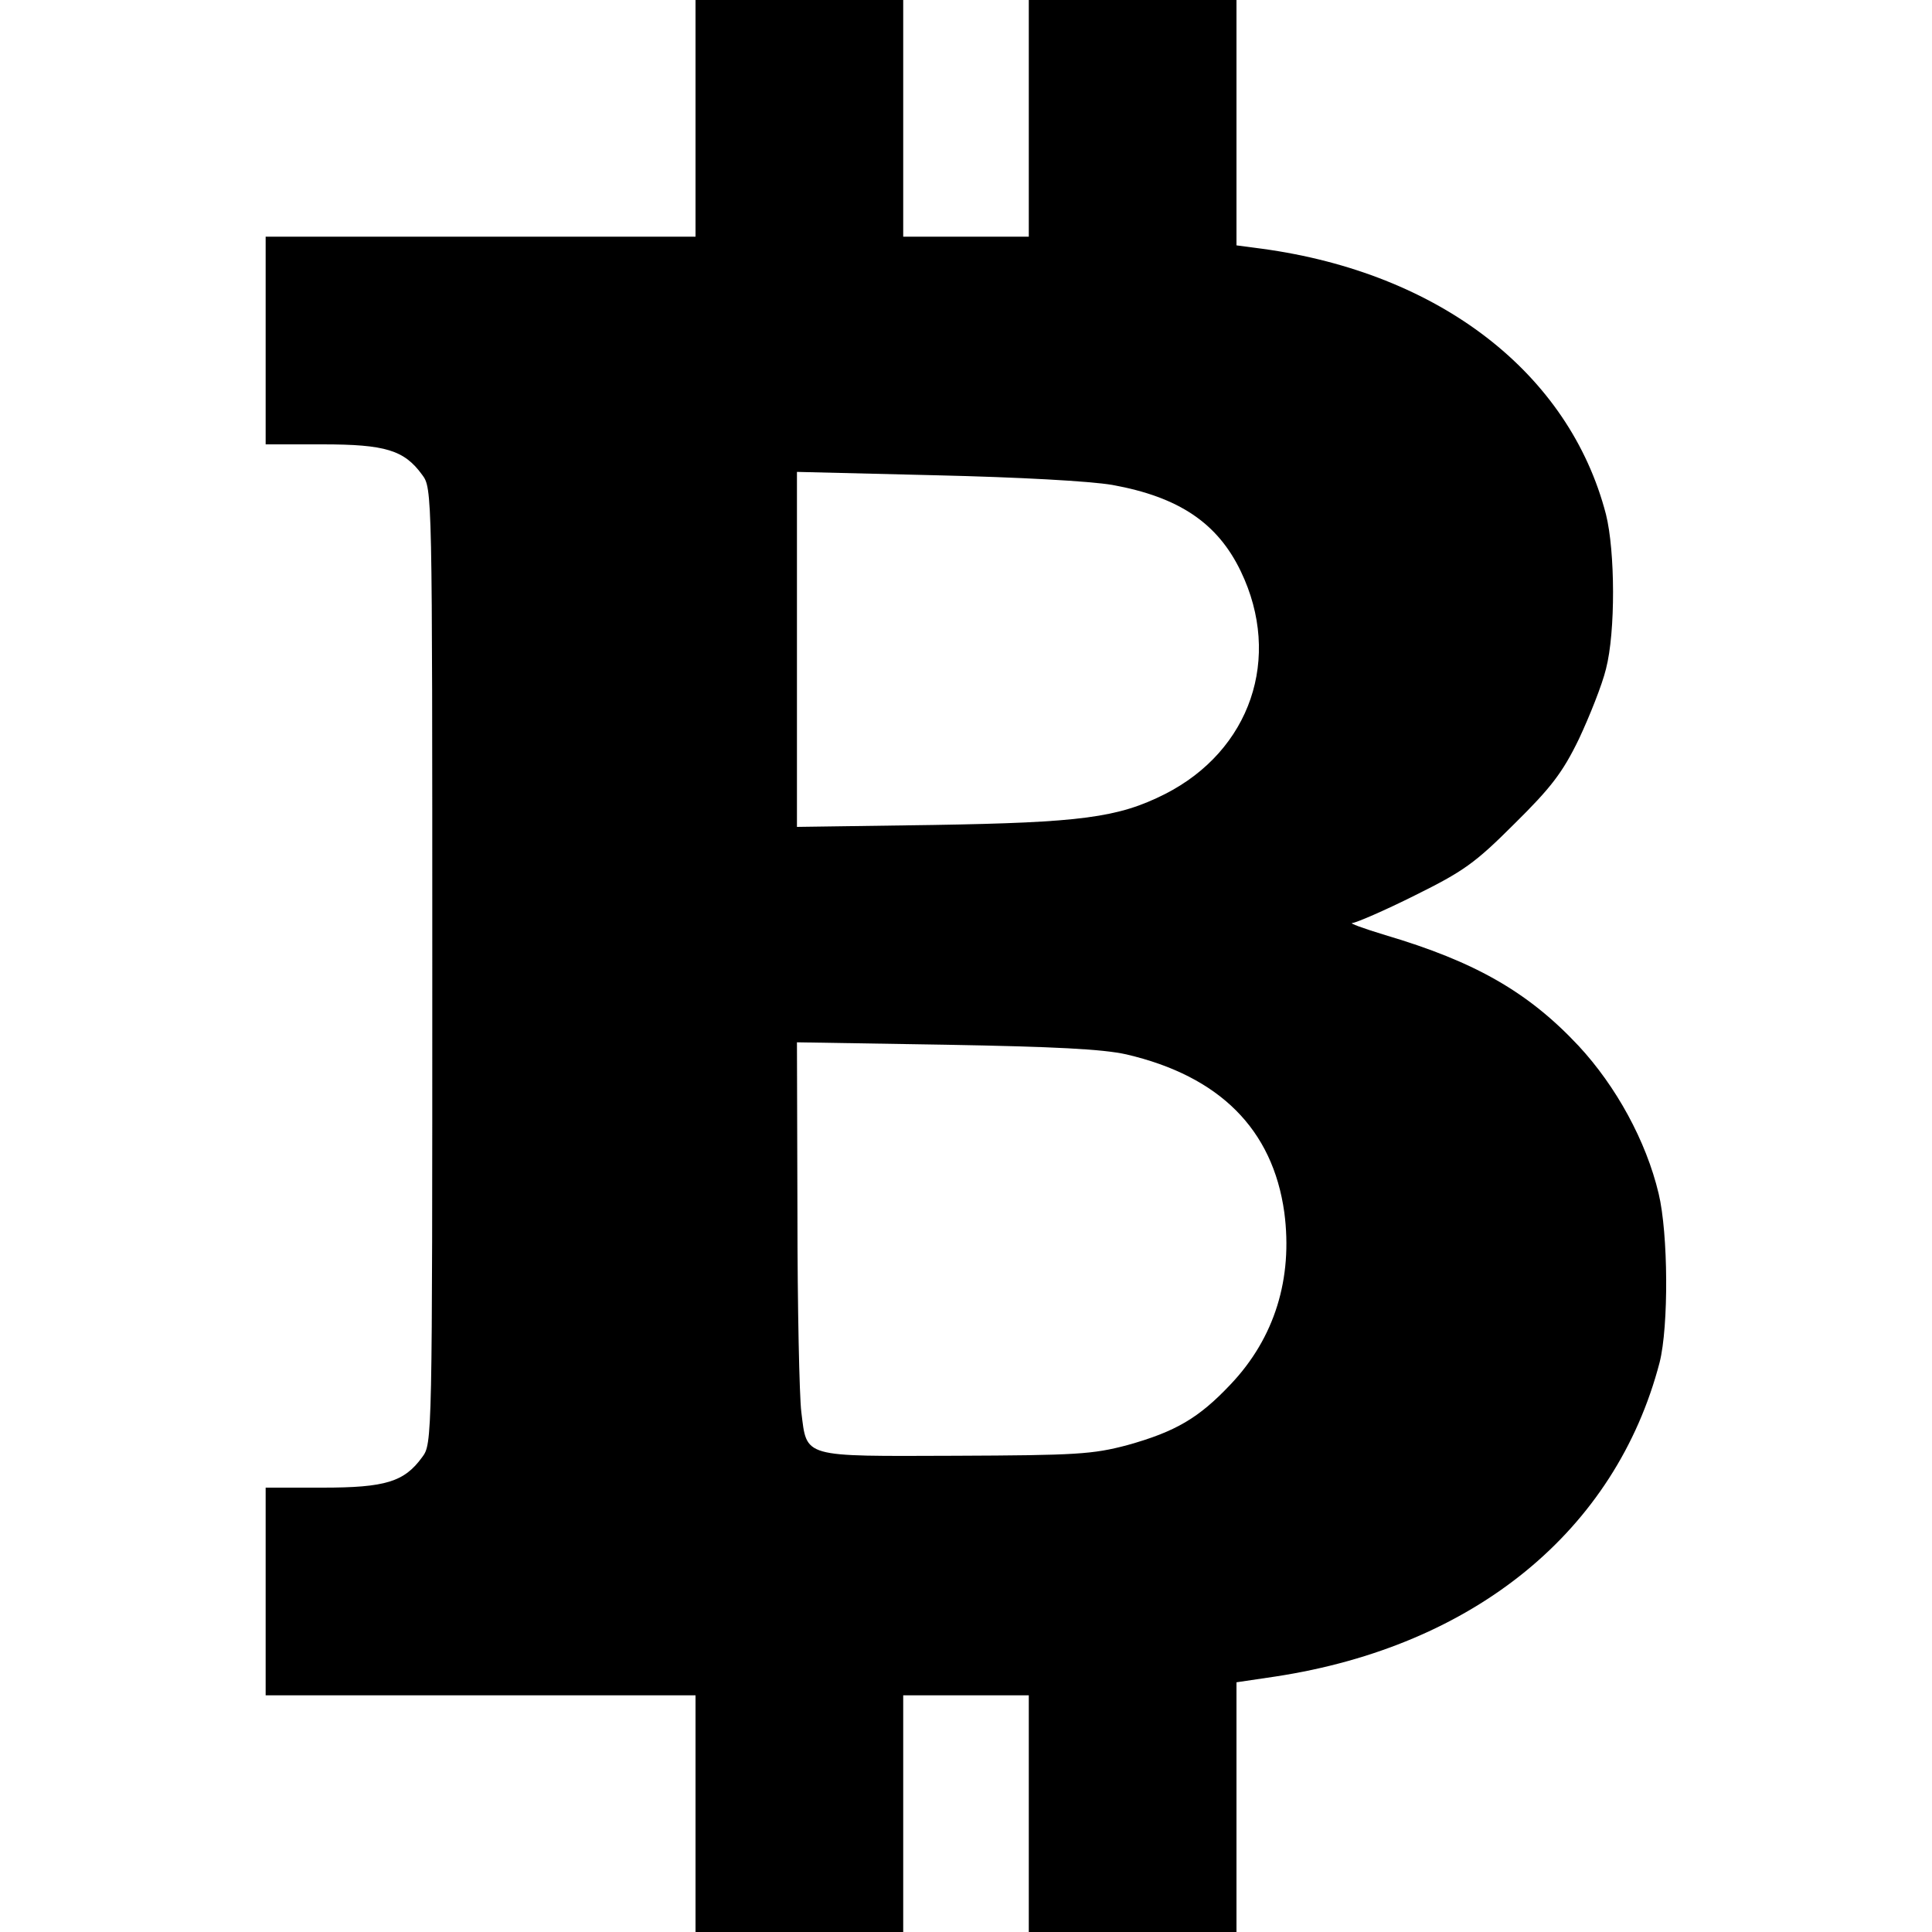
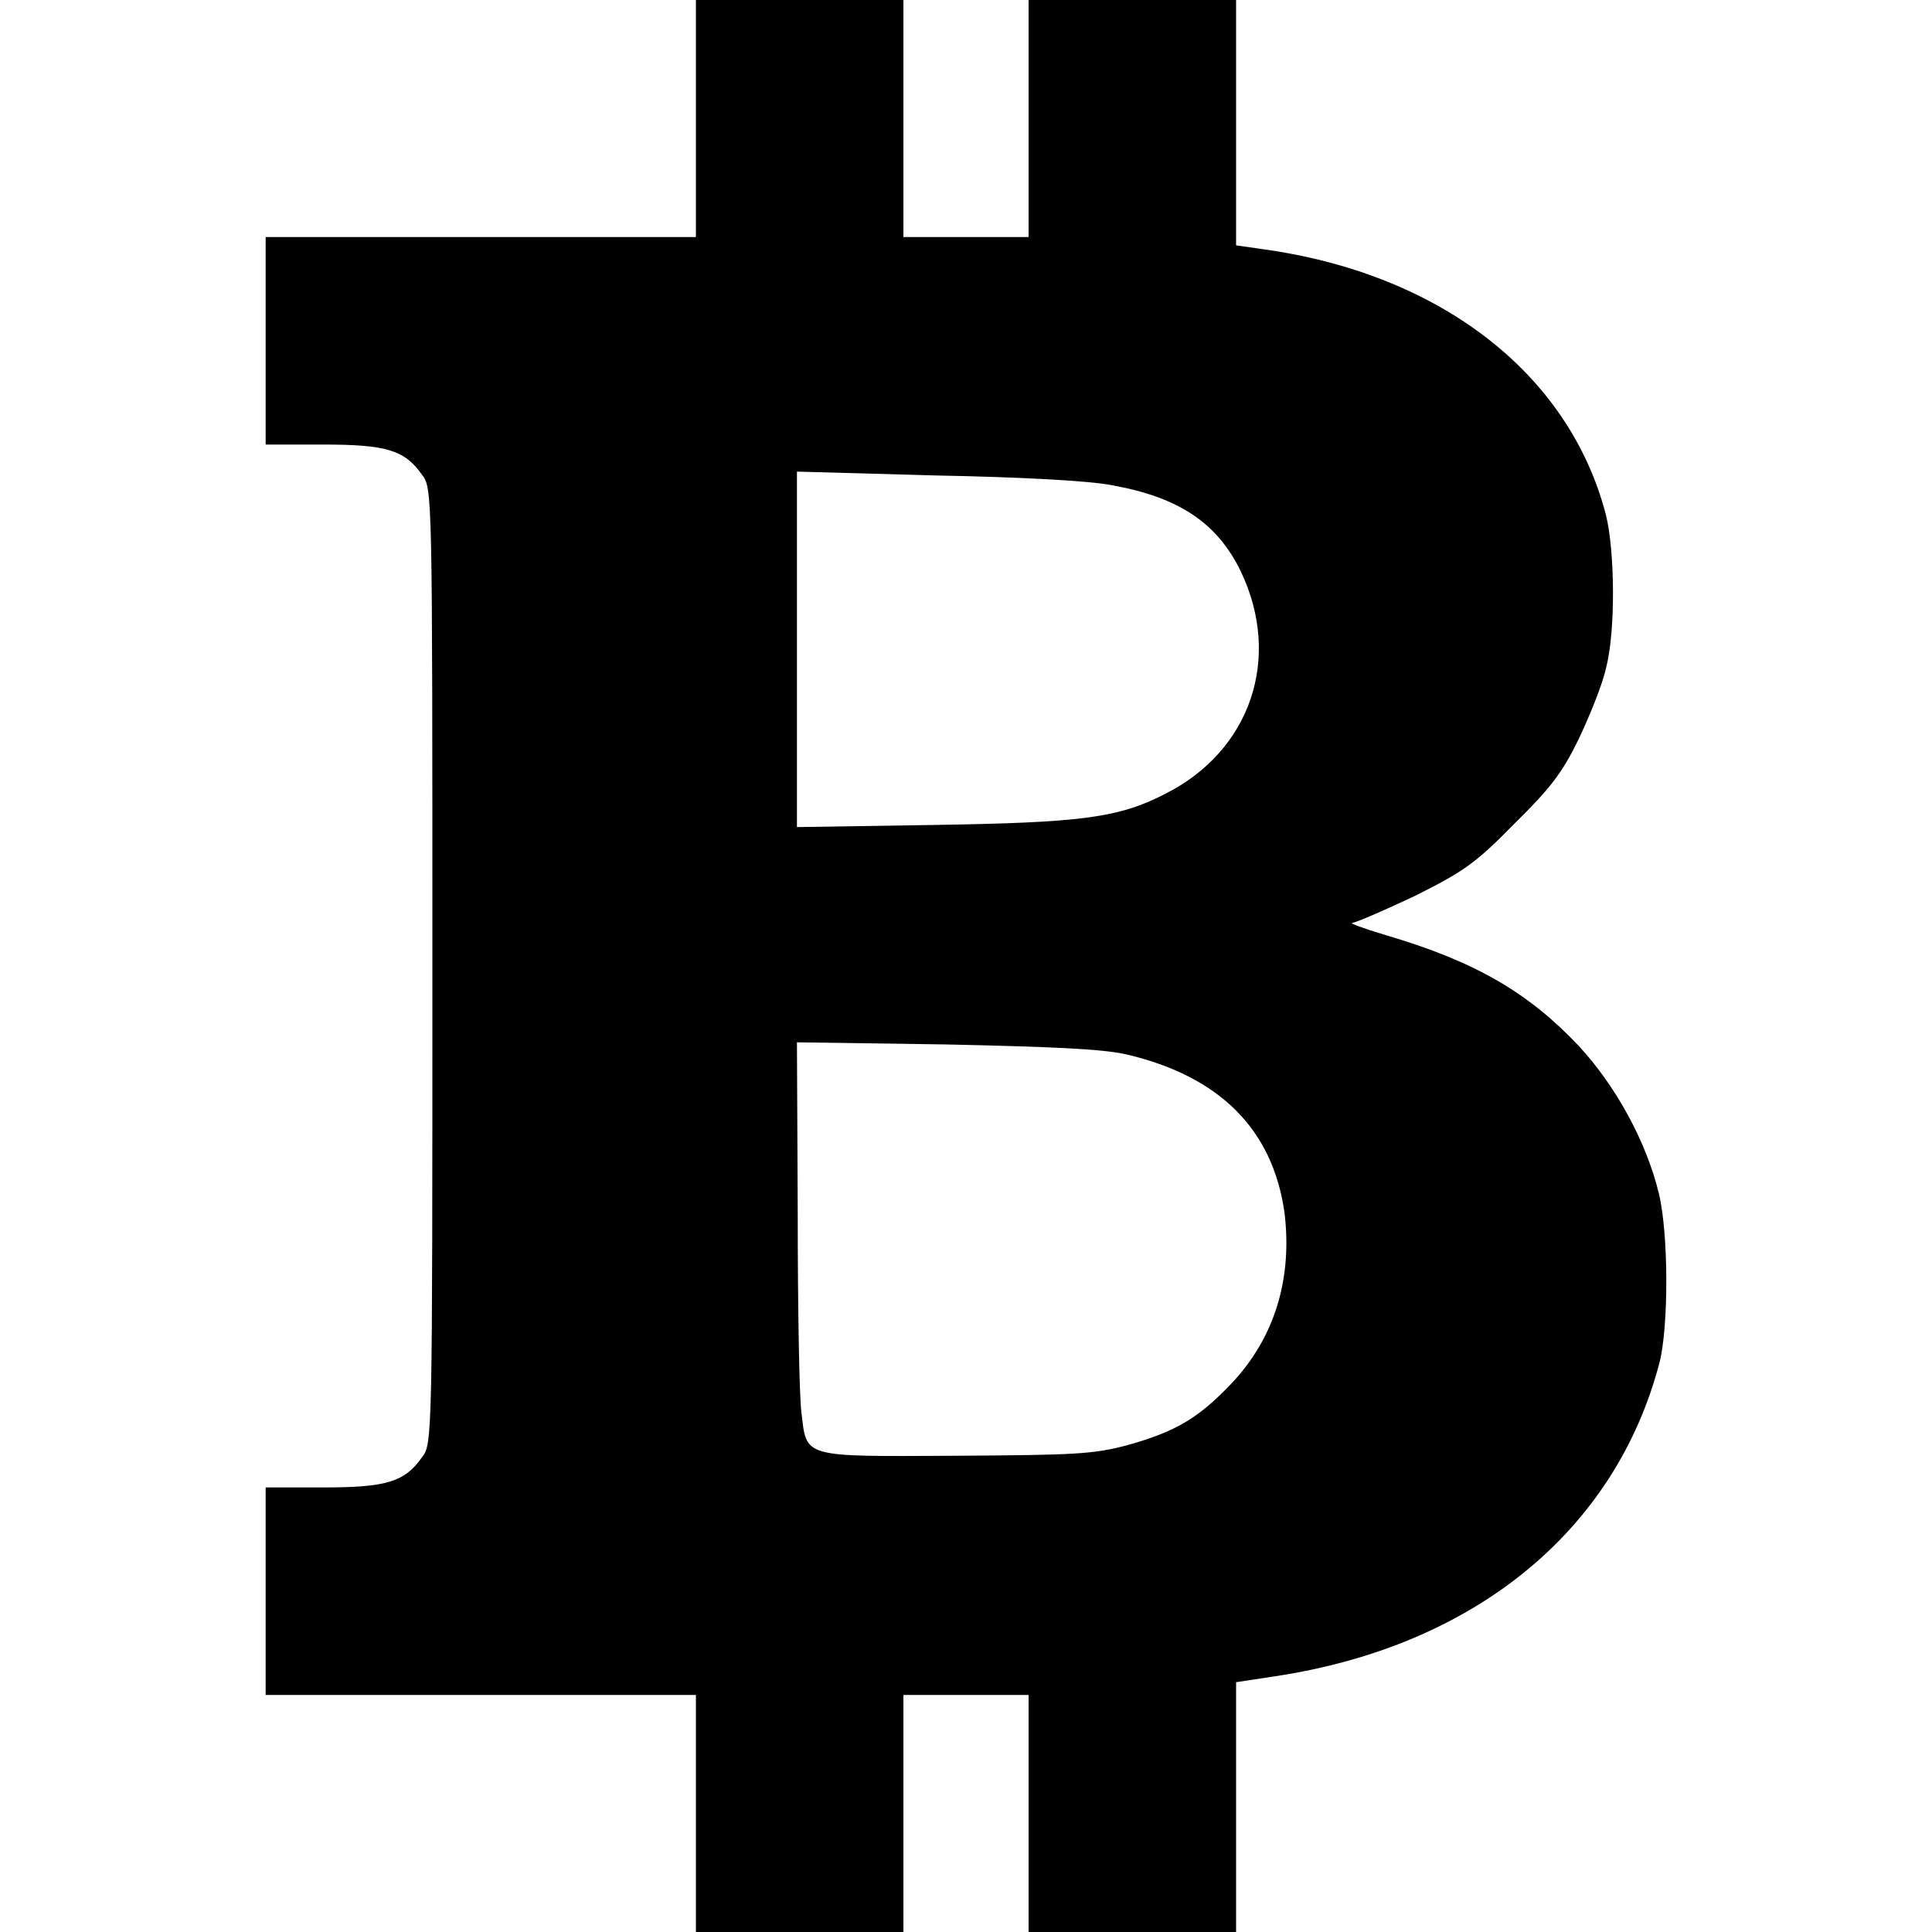
- <svg xmlns="http://www.w3.org/2000/svg" version="1.0" width="400pt" height="400pt" viewBox="0 0 400 400" preserveAspectRatio="xMidYMid meet">
-   <g transform="translate(0,400) scale(0.1,-0.1)" fill="#000000" stroke="none">
-     <path d="M1440 3755 l0 -245 -445 0 -445 0 0 -215 0 -215 118 0 c130 0 169 -12 206 -63 21 -28 21 -33 21 -1017 0 -984 0 -989 -21 -1017 -37 -51 -76 -63 -206 -63 l-118 0 0 -215 0 -215 445 0 445 0 0 -245 0 -245 215 0 215 0 0 245 0 245 130 0 130 0 0 -245 0 -245 215 0 215 0 0 258 0 259 81 12 c412 63 704 302 795 650 19 75 18 267 -2 350 -26 109 -88 222 -166 306 -104 111 -214 174 -400 229 -46 14 -76 25 -68 25 9 1 67 26 129 57 101 50 125 67 206 148 76 75 100 106 134 176 22 47 48 112 56 145 20 77 19 244 0 320 -76 293 -345 500 -712 550 l-53 7 0 254 0 254 -215 0 -215 0 0 -245 0 -245 -130 0 -130 0 0 245 0 245 -215 0 -215 0 0 -245z m863 -759 c138 -25 218 -79 266 -179 86 -179 20 -371 -157 -461 -97 -49 -175 -59 -479 -64 l-283 -4 0 368 0 367 288 -7 c172 -4 318 -12 365 -20z m29 -1179 c193 -45 303 -155 327 -327 18 -137 -20 -260 -111 -356 -66 -70 -114 -98 -214 -126 -72 -19 -105 -21 -356 -22 -320 -1 -307 -5 -319 91 -4 32 -8 217 -8 412 l-1 353 308 -5 c225 -4 325 -9 374 -20z" />
+ <svg xmlns="http://www.w3.org/2000/svg" width="10pt" height="10pt" viewBox="0 0 10 10" version="1.1">
+   <g id="surface1">
+     <path style=" stroke:none;fill-rule:nonzero;fill:rgb(0%,0%,0%);fill-opacity:1;" d="M 3.602 0.613 L 3.602 1.227 L 1.375 1.227 L 1.375 2.301 L 1.672 2.301 C 1.996 2.301 2.094 2.328 2.184 2.457 C 2.238 2.527 2.238 2.539 2.238 5 C 2.238 7.461 2.238 7.473 2.184 7.543 C 2.094 7.672 1.996 7.699 1.672 7.699 L 1.375 7.699 L 1.375 8.773 L 3.602 8.773 L 3.602 10 L 4.676 10 L 4.676 8.773 L 5.324 8.773 L 5.324 10 L 6.398 10 L 6.398 8.707 L 6.602 8.676 C 7.633 8.52 8.363 7.922 8.59 7.051 C 8.637 6.863 8.637 6.387 8.586 6.176 C 8.52 5.906 8.363 5.621 8.172 5.414 C 7.91 5.137 7.637 4.977 7.172 4.84 C 7.055 4.805 6.98 4.777 7 4.777 C 7.023 4.773 7.168 4.711 7.324 4.637 C 7.574 4.512 7.637 4.469 7.836 4.266 C 8.027 4.078 8.086 4 8.172 3.824 C 8.227 3.707 8.293 3.547 8.312 3.461 C 8.363 3.27 8.359 2.852 8.312 2.664 C 8.121 1.93 7.449 1.414 6.531 1.289 L 6.398 1.27 L 6.398 0 L 5.324 0 L 5.324 1.227 L 4.676 1.227 L 4.676 0 L 3.602 0 Z M 5.758 2.512 C 6.102 2.574 6.301 2.707 6.422 2.957 C 6.637 3.406 6.473 3.887 6.031 4.109 C 5.789 4.234 5.594 4.258 4.832 4.27 L 4.125 4.281 L 4.125 2.441 L 4.844 2.461 C 5.273 2.469 5.641 2.488 5.758 2.512 Z M 5.828 5.457 C 6.312 5.57 6.586 5.844 6.648 6.273 C 6.691 6.617 6.598 6.926 6.371 7.164 C 6.203 7.34 6.086 7.41 5.836 7.48 C 5.656 7.527 5.574 7.531 4.945 7.535 C 4.145 7.539 4.176 7.547 4.148 7.309 C 4.137 7.227 4.129 6.766 4.129 6.277 L 4.125 5.395 L 4.895 5.406 C 5.457 5.418 5.707 5.43 5.828 5.457 Z M 5.828 5.457 " />
  </g>
</svg>
